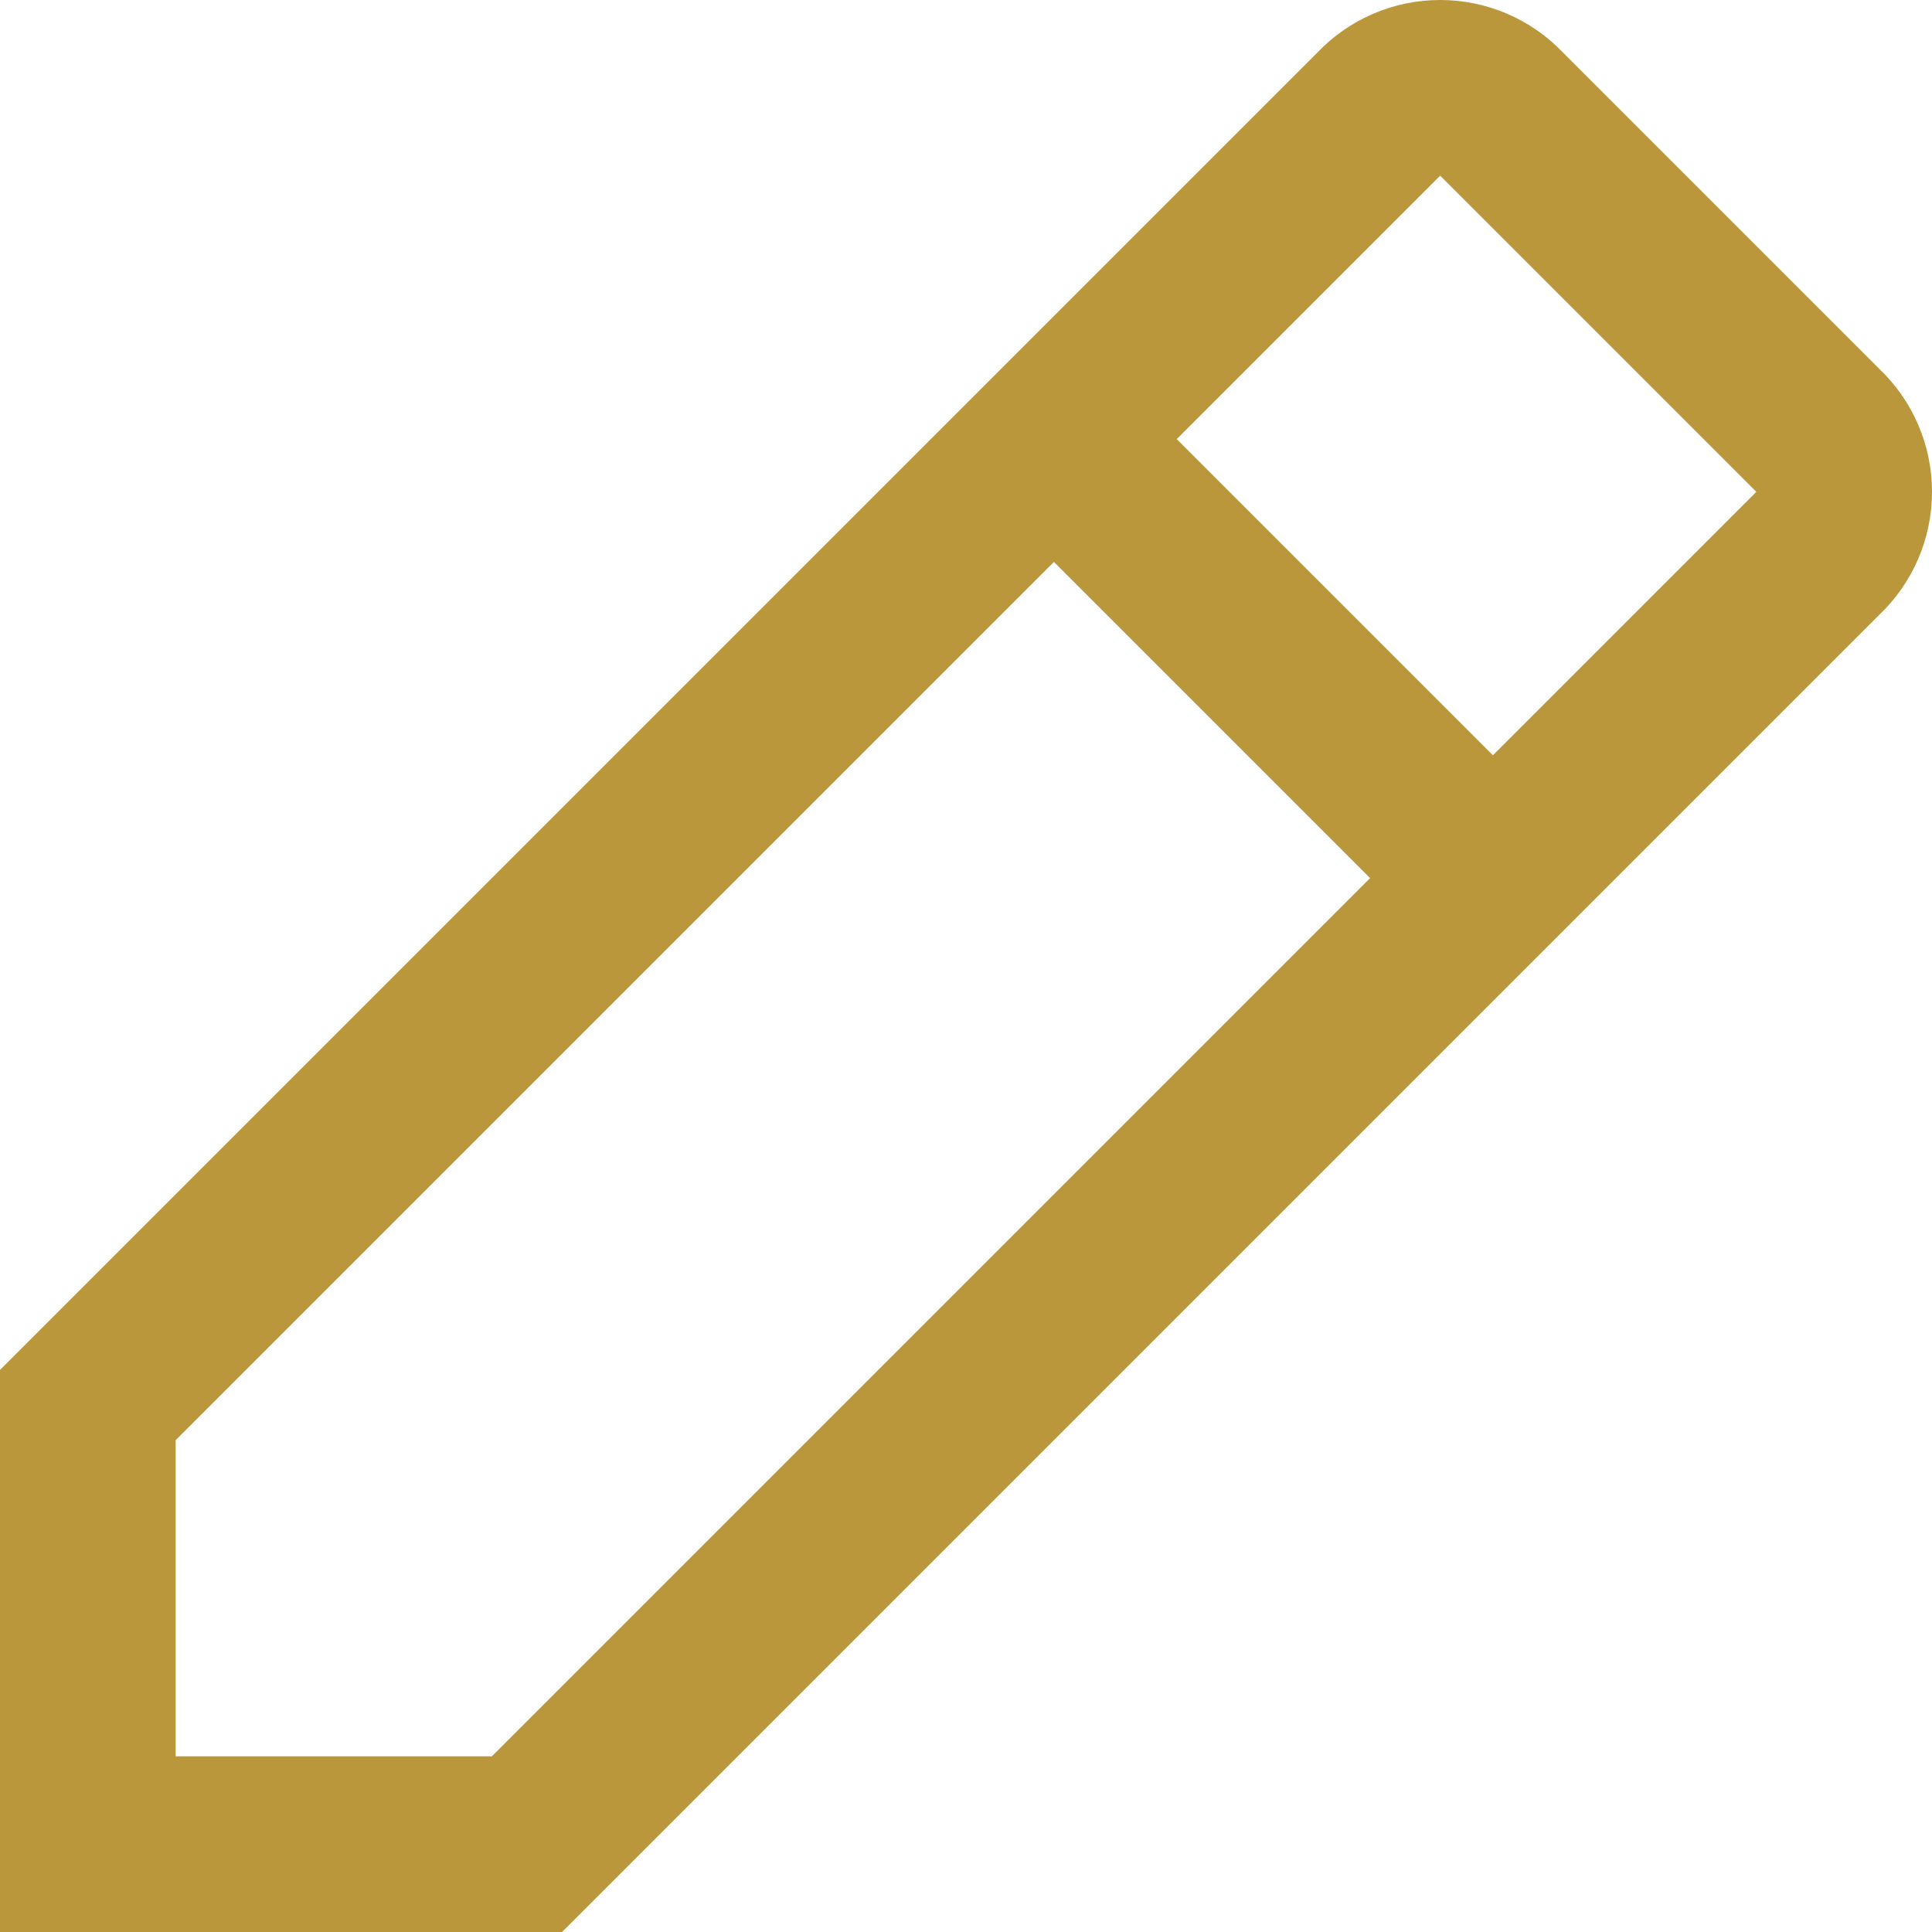
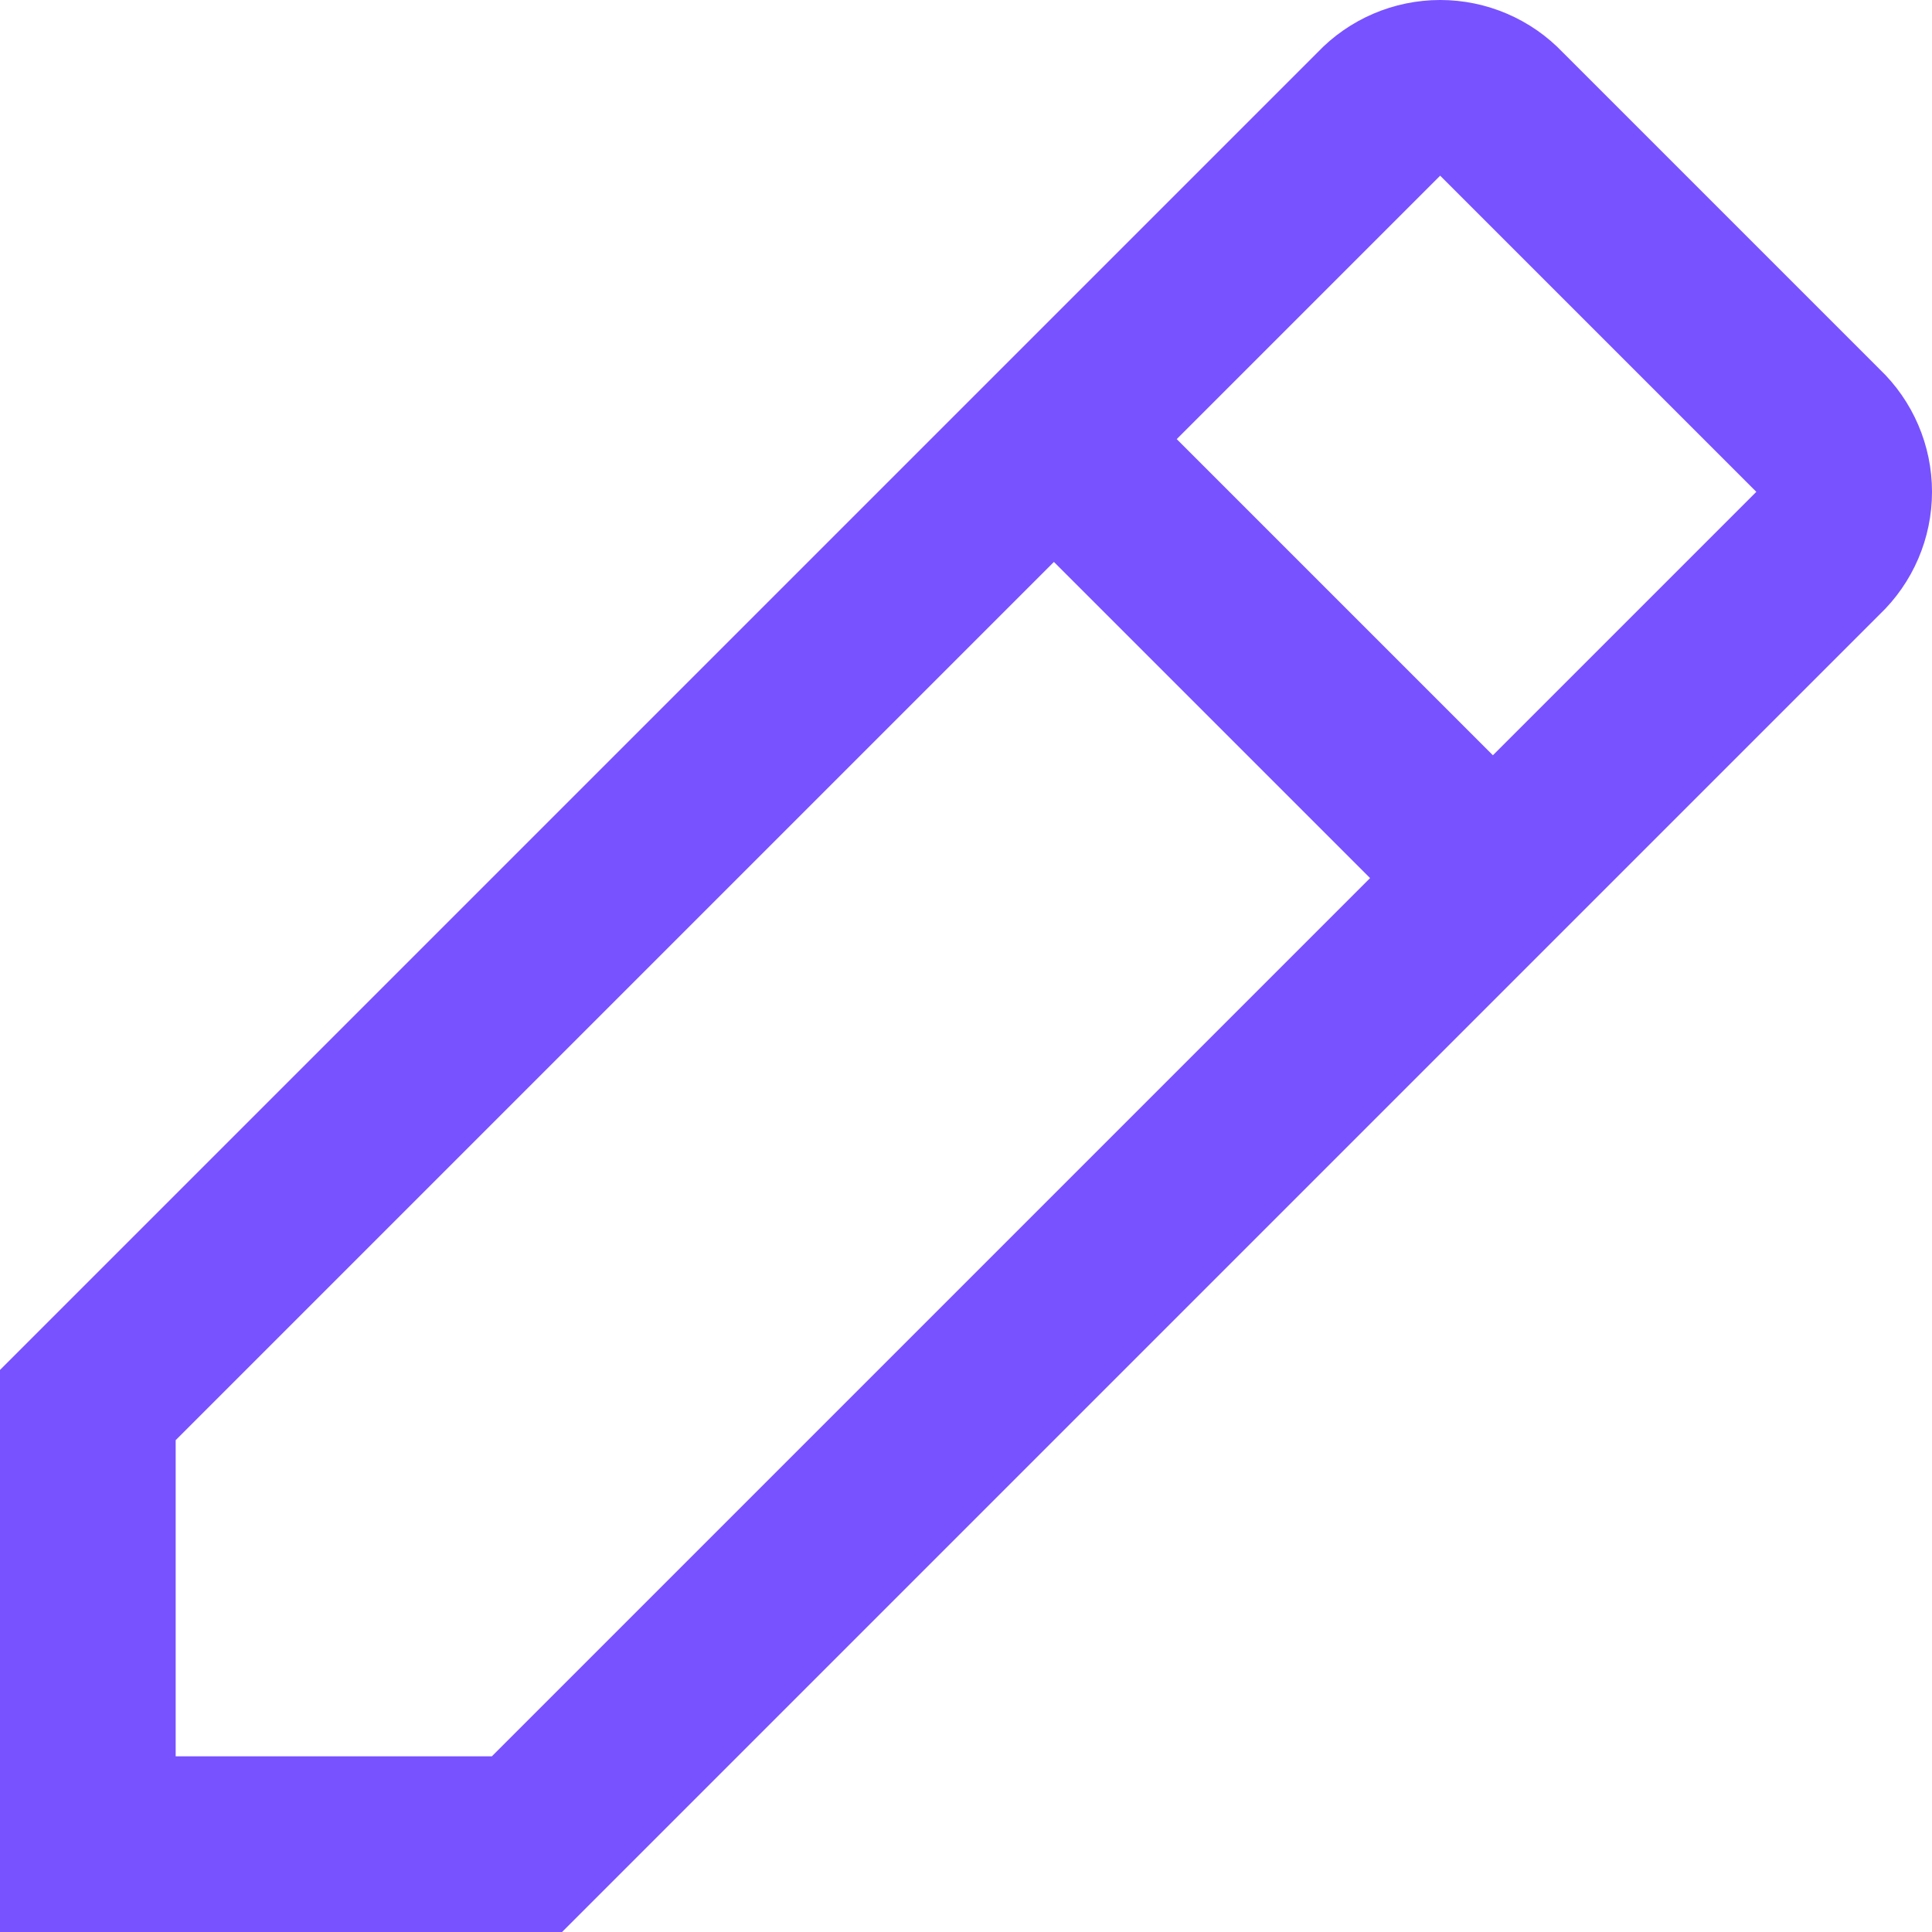
<svg xmlns="http://www.w3.org/2000/svg" width="14" height="14">
  <path style="fill:none" d="M0 0h14v14H0z" />
-   <path data-name="Path 11319" d="M17.618 6.455a1.23 1.23 0 0 0 0-1.782l-2.291-2.291a1.23 1.23 0 0 0-1.782 0L4 11.927V16h4.073zm-3.182-3.182 2.291 2.291-1.909 1.909-2.291-2.291zM5.273 14.727v-2.291l6.364-6.364 2.291 2.291-6.364 6.364z" transform="translate(-4 -2)" style="fill:#ba973a" />
+   <path data-name="Path 11319" d="M17.618 6.455a1.23 1.23 0 0 0 0-1.782l-2.291-2.291a1.23 1.23 0 0 0-1.782 0L4 11.927V16h4.073zm-3.182-3.182 2.291 2.291-1.909 1.909-2.291-2.291zM5.273 14.727v-2.291l6.364-6.364 2.291 2.291-6.364 6.364z" transform="translate(-4 -2)" style="fill:#7852FF" />
</svg>
